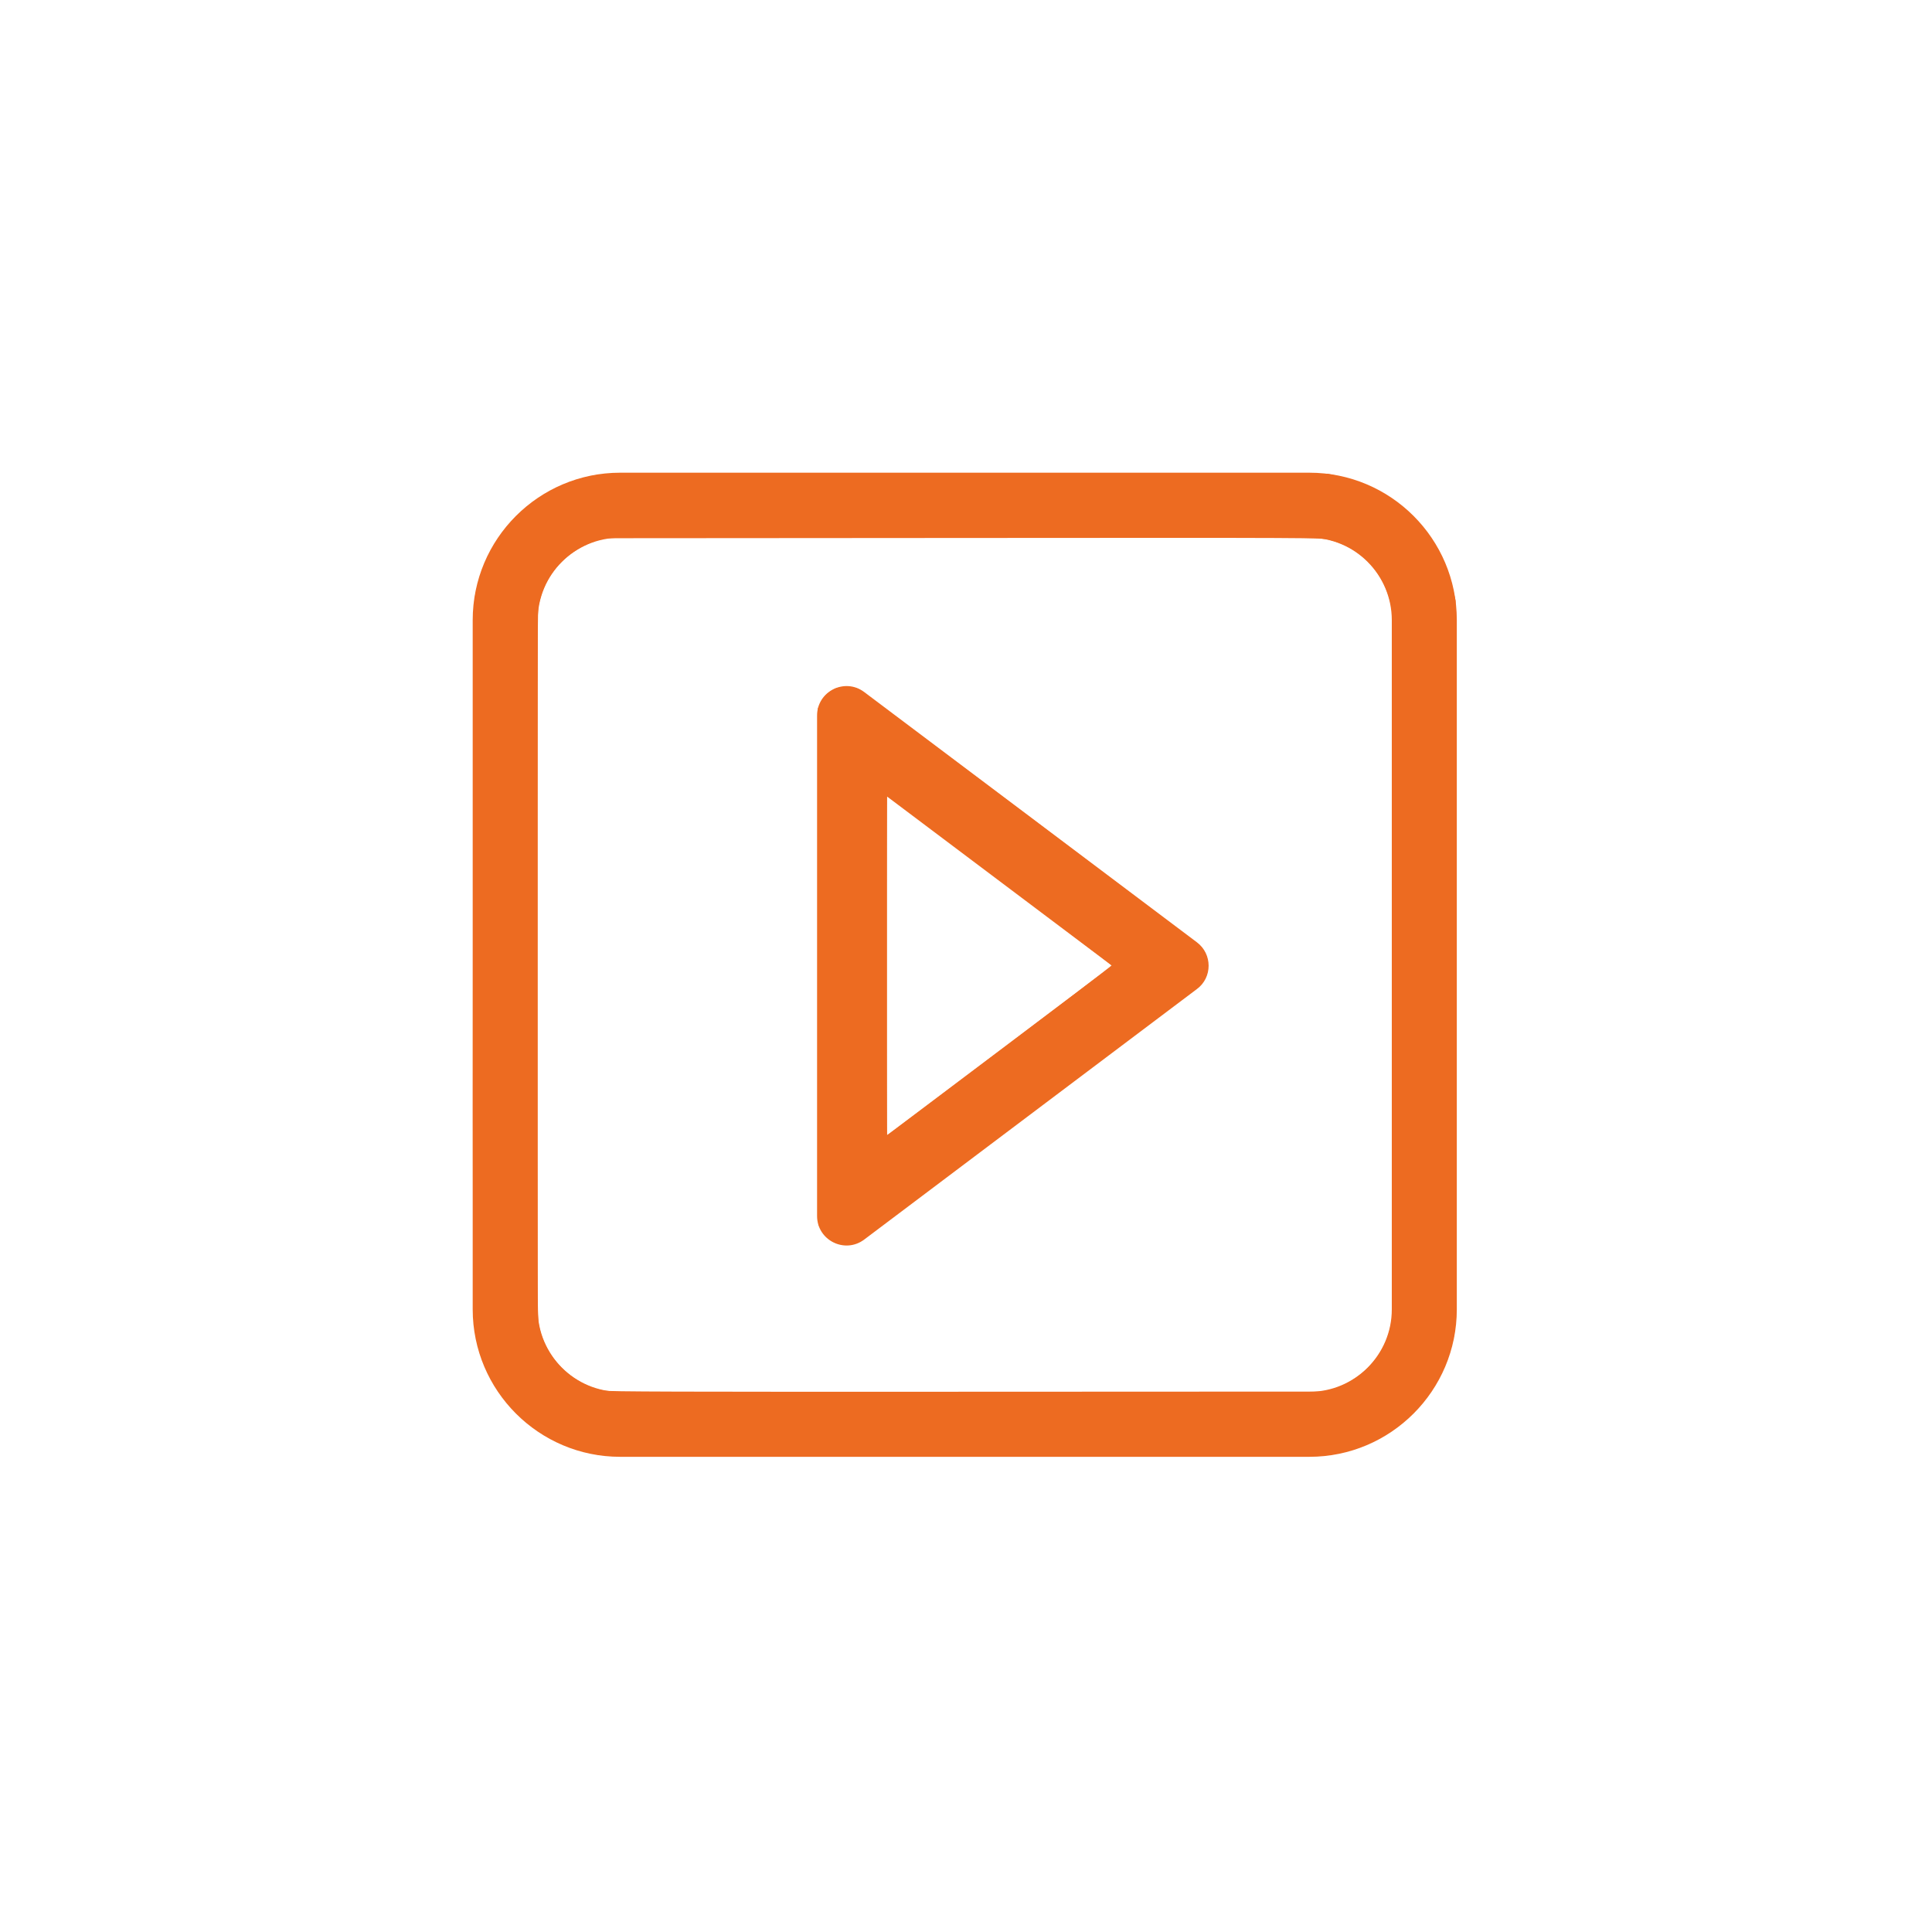
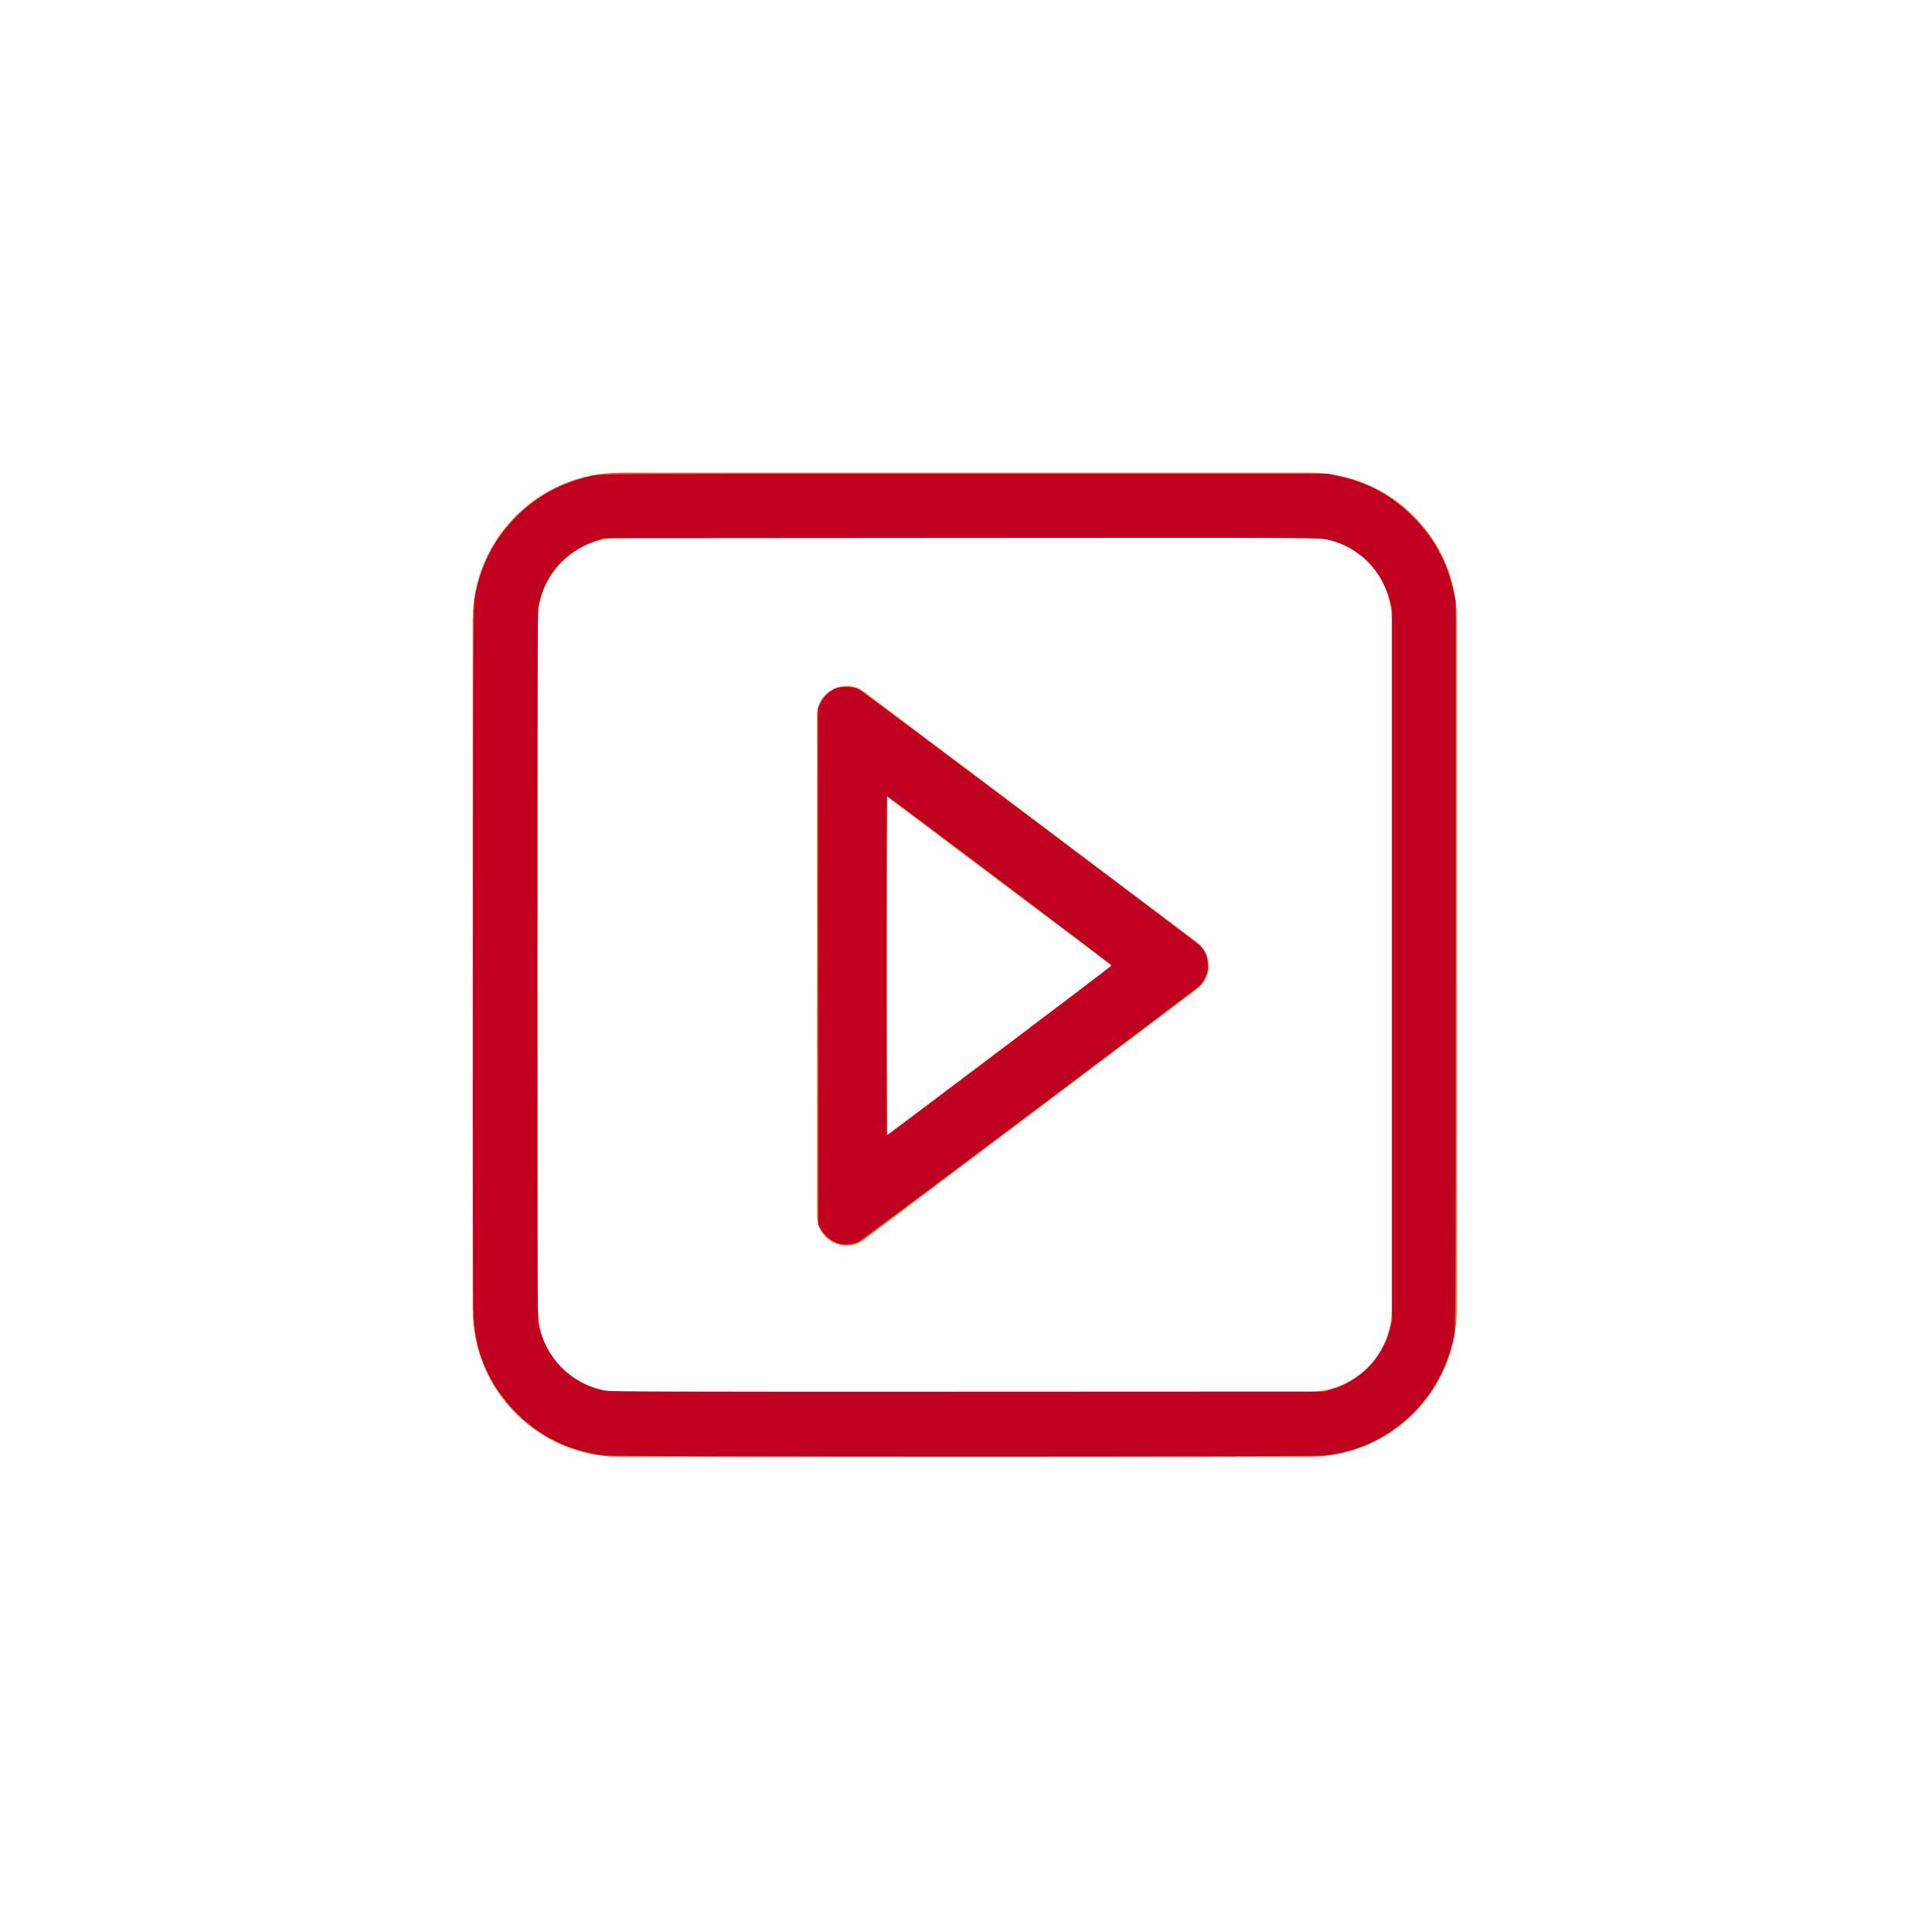
<svg xmlns="http://www.w3.org/2000/svg" xml:space="preserve" style="enable-background:new 0 0 800 800;" viewBox="0 0 800 800" y="0px" x="0px" id="Layer_1" version="1.1">
  <defs id="defs13" />
  <style id="style2" type="text/css">
	.st0{fill:#ED6B21;}
</style>
  <path id="path6" d="m 460.479,399.89 -93.177,70.176 v -140.25 l 93.177,70.074 m 39.984,0 c 0,-3.672 -1.632,-7.293 -4.896,-9.741 l -137.7,-103.581 c -8.058,-6.069 -19.533,-0.306 -19.533,9.741 v 207.213 c 0,10.047 11.475,15.81 19.533,9.741 l 137.7,-103.683 c 3.264,-2.397 4.896,-6.018 4.896,-9.69 z" class="st0" style="stroke-width:0.51" />
  <g transform="matrix(0.5865,0,0,0.5865,191.9219,191.9227)" id="g4">
    <path d="M 597.2,701.3 H 110.6 C 53.2,701.3 6.5,654.6 6.5,597.2 V 110.6 C 6.5,53.2 53.2,6.5 110.6,6.5 h 486.6 c 57.4,0 104.1,46.7 104.1,104.1 v 486.6 c 0,57.4 -46.7,104.1 -104.1,104.1 z M 110.6,52.4 c -32,0 -58.2,26 -58.2,58.2 v 486.6 c 0,32 26,58.2 58.2,58.2 h 486.6 c 32,0 58.2,-26 58.2,-58.2 V 110.6 c 0,-32 -26,-58.2 -58.2,-58.2 z" class="st0" id="path2" />
  </g>
-   <path id="path17" d="m 250.188,602.672 c -7.483,-0.838 -16.001,-3.565 -22.706,-7.27 -10.653,-5.886 -20.261,-16.014 -25.451,-26.827 -3.591,-7.482 -5.256,-14.013 -5.893,-23.113 -0.288,-4.12 -0.384,-52.456 -0.298,-150.369 0.117,-133.728 0.177,-144.565 0.814,-147.953 2.541,-13.509 8.208,-24.372 17.521,-33.583 8.543,-8.45 19.175,-14.057 31.561,-16.644 3.527,-0.737 8.404,-0.761 153.81,-0.761 h 150.167 l 4.25,0.937 c 12.784,2.818 22.142,7.93 31.176,17.029 8.807,8.871 13.916,18.21 16.657,30.452 l 0.941,4.202 v 150.571 c 0,145.634 -0.025,150.691 -0.759,154.214 -5.584,26.814 -27.114,46.46 -53.853,49.14 -5.507,0.552 -292.998,0.528 -297.936,-0.025 z M 551.517,575.288 c 11.963,-3.707 20.815,-12.855 24.001,-24.802 l 0.908,-3.405 V 399.545 252.01 l -0.915,-3.44 c -3.398,-12.77 -12.849,-22.139 -25.323,-25.101 -3.384,-0.804 -4.596,-0.809 -151.908,-0.706 l -148.497,0.104 -2.833,0.957 c -10.836,3.661 -19.039,11.544 -22.495,21.617 -0.629,1.832 -1.333,4.515 -1.565,5.962 -0.287,1.79 -0.423,49.151 -0.425,148.199 -0.003,130.885 0.061,145.91 0.635,148.952 2.563,13.583 13.346,24.518 26.885,27.265 2.153,0.437 29.501,0.522 150.571,0.469 l 147.94,-0.065 z" style="fill:#ed6b21;fill-opacity:1;stroke-width:0.405" />
-   <path id="path19" d="m 339.901,290.86 c 1.239,-2.479 2.898,-4.121 5.645,-5.588 2.062,-1.101 7.692,-1.076 9.917,0.043 1.934,0.973 139.634,104.504 141.474,106.369 2.015,2.041 2.93,4.201 3.139,7.406 0.163,2.495 0.043,3.197 -0.908,5.317 -0.603,1.343 -1.672,2.984 -2.377,3.646 -2.571,2.417 -139.365,105.155 -141.327,106.143 -2.795,1.407 -7.261,1.433 -9.918,0.056 -2.325,-1.205 -4.683,-3.446 -5.802,-5.513 l -0.876,-1.619 -0.104,-106.888 -0.104,-106.888 z m 27.401,179.206 c 0.602,-0.037 92.994,-69.893 92.994,-70.311 0,-0.427 -92.416,-70.109 -92.994,-70.118 -0.167,-0.002 -0.304,31.597 -0.304,70.221 0,38.624 0.137,70.218 0.304,70.208 z" style="fill:#ed6b21;fill-opacity:1;stroke-width:0.405" />
+   <path id="path17" d="m 250.188,602.672 c -7.483,-0.838 -16.001,-3.565 -22.706,-7.27 -10.653,-5.886 -20.261,-16.014 -25.451,-26.827 -3.591,-7.482 -5.256,-14.013 -5.893,-23.113 -0.288,-4.12 -0.384,-52.456 -0.298,-150.369 0.117,-133.728 0.177,-144.565 0.814,-147.953 2.541,-13.509 8.208,-24.372 17.521,-33.583 8.543,-8.45 19.175,-14.057 31.561,-16.644 3.527,-0.737 8.404,-0.761 153.81,-0.761 h 150.167 l 4.25,0.937 c 12.784,2.818 22.142,7.93 31.176,17.029 8.807,8.871 13.916,18.21 16.657,30.452 l 0.941,4.202 v 150.571 c 0,145.634 -0.025,150.691 -0.759,154.214 -5.584,26.814 -27.114,46.46 -53.853,49.14 -5.507,0.552 -292.998,0.528 -297.936,-0.025 z M 551.517,575.288 c 11.963,-3.707 20.815,-12.855 24.001,-24.802 l 0.908,-3.405 V 399.545 252.01 l -0.915,-3.44 c -3.398,-12.77 -12.849,-22.139 -25.323,-25.101 -3.384,-0.804 -4.596,-0.809 -151.908,-0.706 l -148.497,0.104 -2.833,0.957 c -10.836,3.661 -19.039,11.544 -22.495,21.617 -0.629,1.832 -1.333,4.515 -1.565,5.962 -0.287,1.79 -0.423,49.151 -0.425,148.199 -0.003,130.885 0.061,145.91 0.635,148.952 2.563,13.583 13.346,24.518 26.885,27.265 2.153,0.437 29.501,0.522 150.571,0.469 l 147.94,-0.065 z" style="fill:#bf0021;fill-opacity:1;stroke-width:0.405" />
+   <path id="path19" d="m 339.901,290.86 c 1.239,-2.479 2.898,-4.121 5.645,-5.588 2.062,-1.101 7.692,-1.076 9.917,0.043 1.934,0.973 139.634,104.504 141.474,106.369 2.015,2.041 2.93,4.201 3.139,7.406 0.163,2.495 0.043,3.197 -0.908,5.317 -0.603,1.343 -1.672,2.984 -2.377,3.646 -2.571,2.417 -139.365,105.155 -141.327,106.143 -2.795,1.407 -7.261,1.433 -9.918,0.056 -2.325,-1.205 -4.683,-3.446 -5.802,-5.513 l -0.876,-1.619 -0.104,-106.888 -0.104,-106.888 z m 27.401,179.206 c 0.602,-0.037 92.994,-69.893 92.994,-70.311 0,-0.427 -92.416,-70.109 -92.994,-70.118 -0.167,-0.002 -0.304,31.597 -0.304,70.221 0,38.624 0.137,70.218 0.304,70.208 z" style="fill:#bf0021;fill-opacity:1;stroke-width:0.405" />
</svg>
